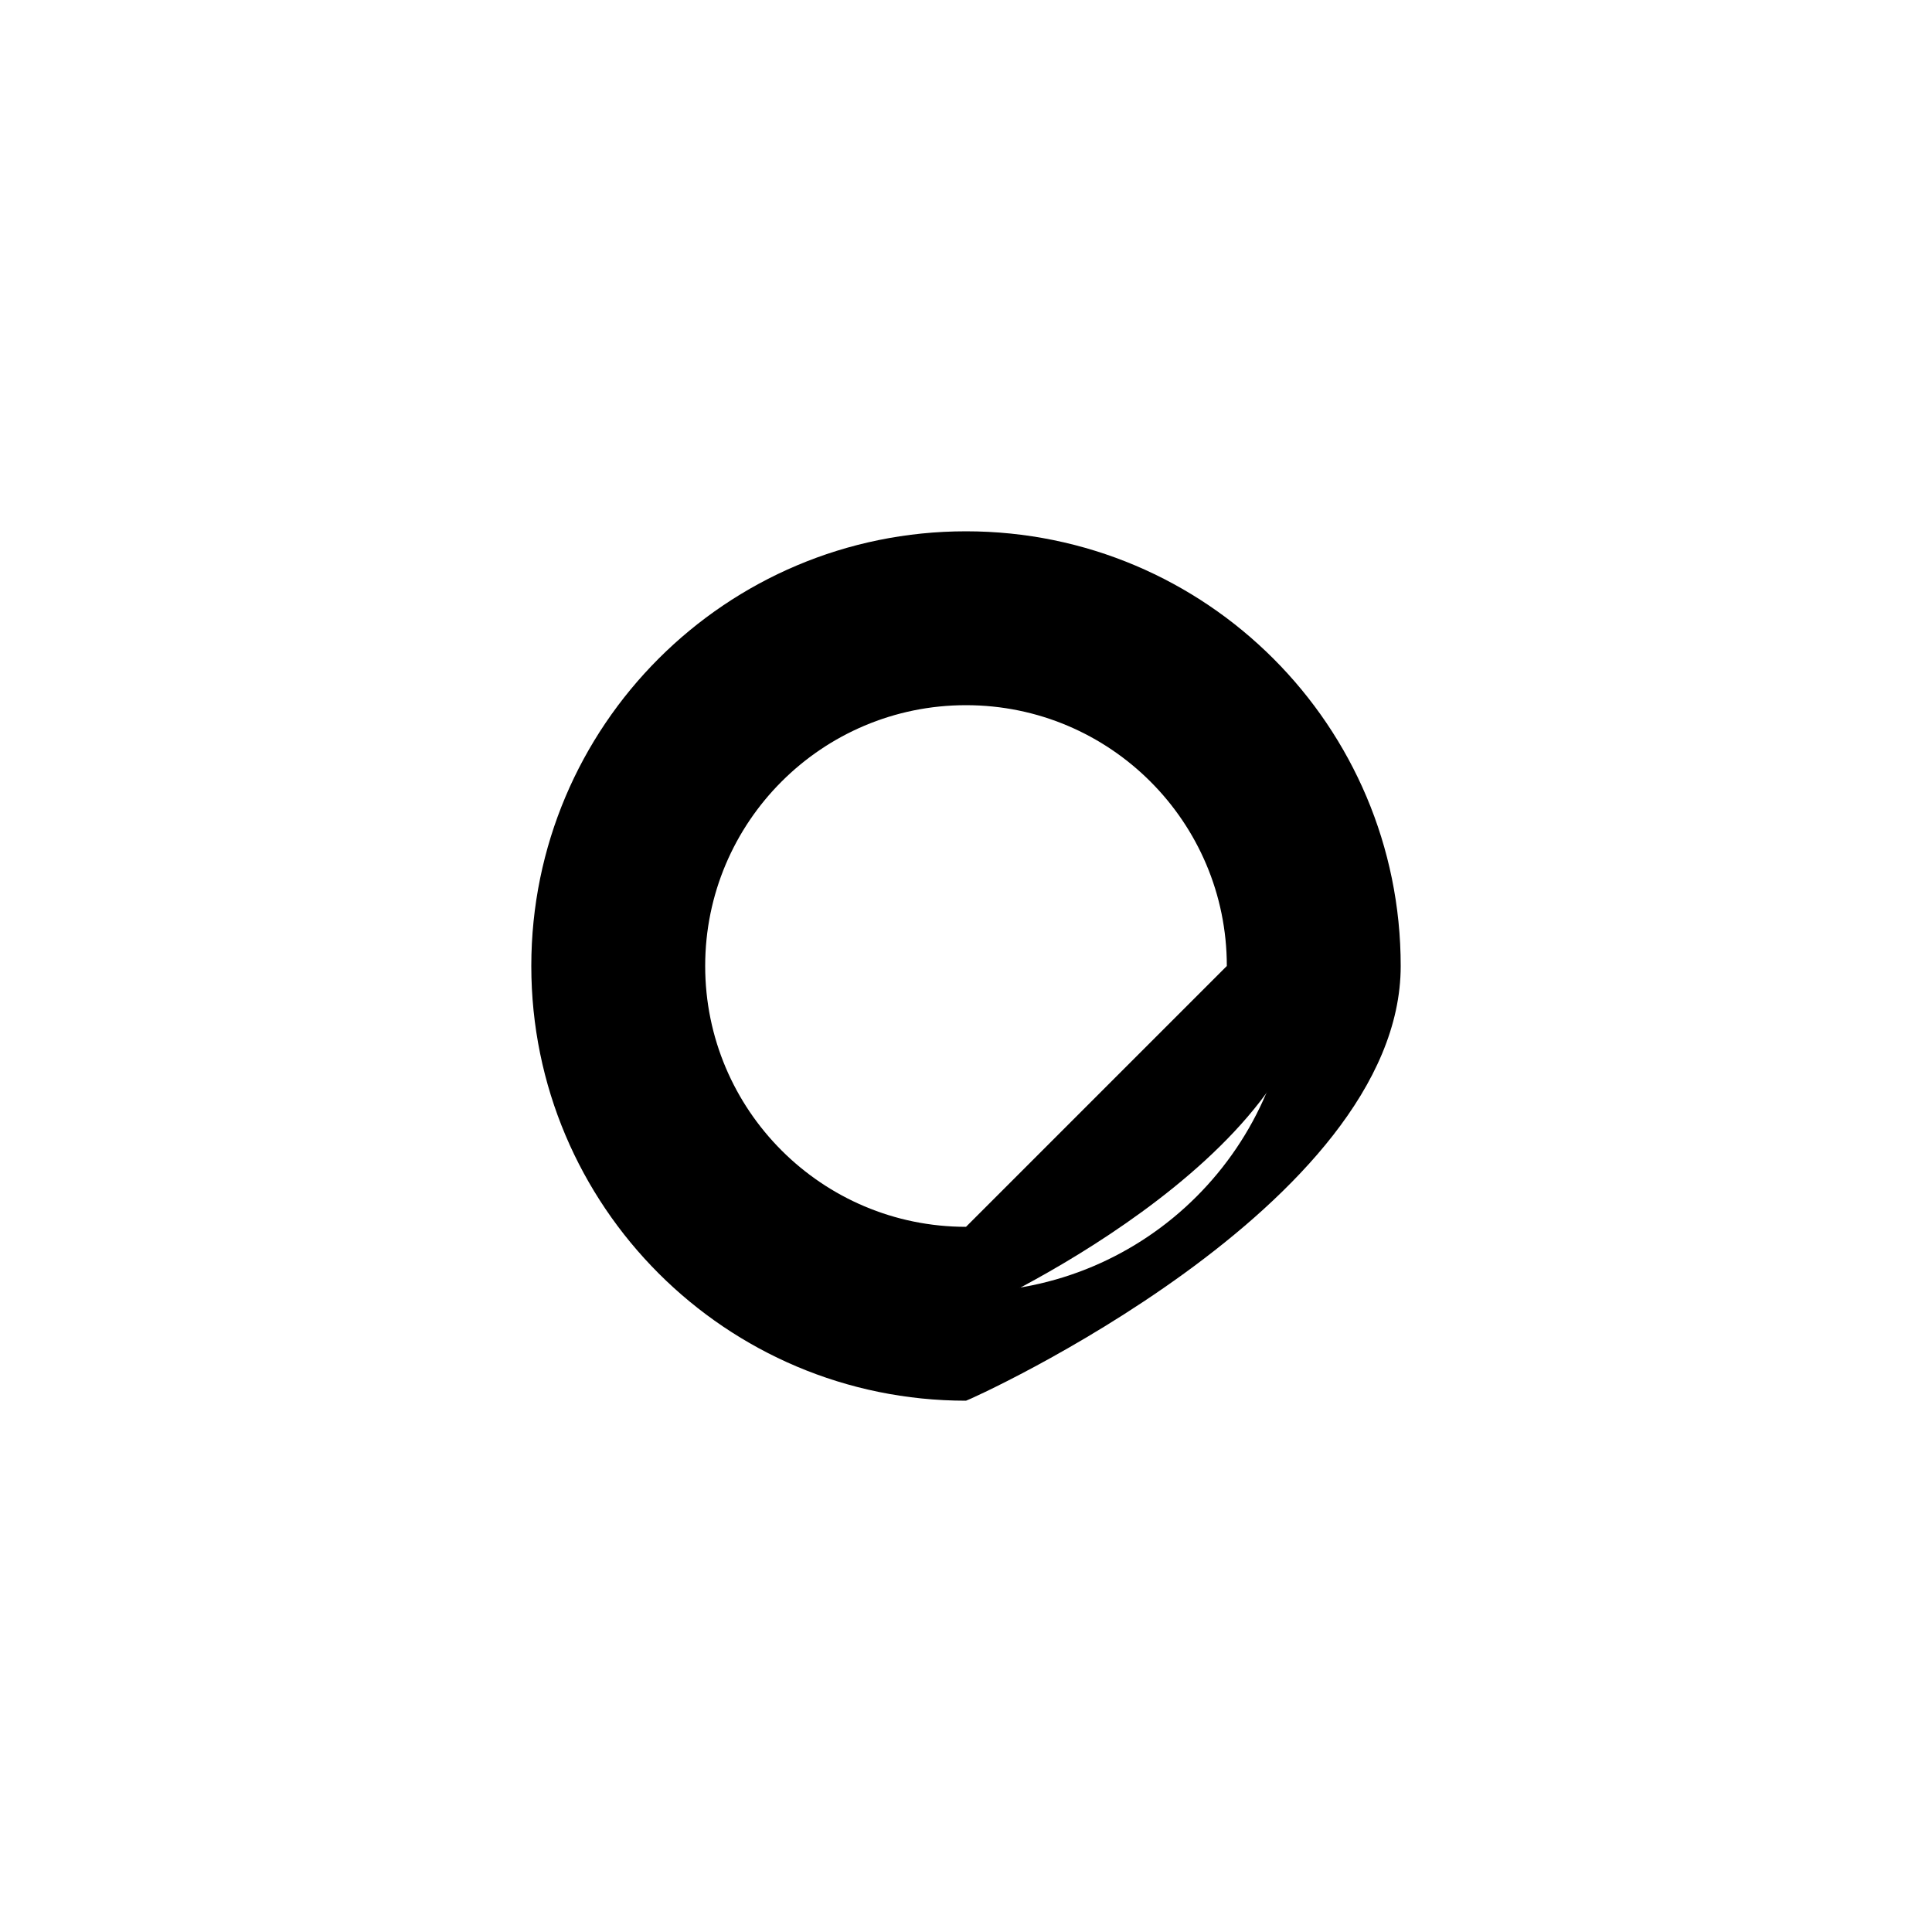
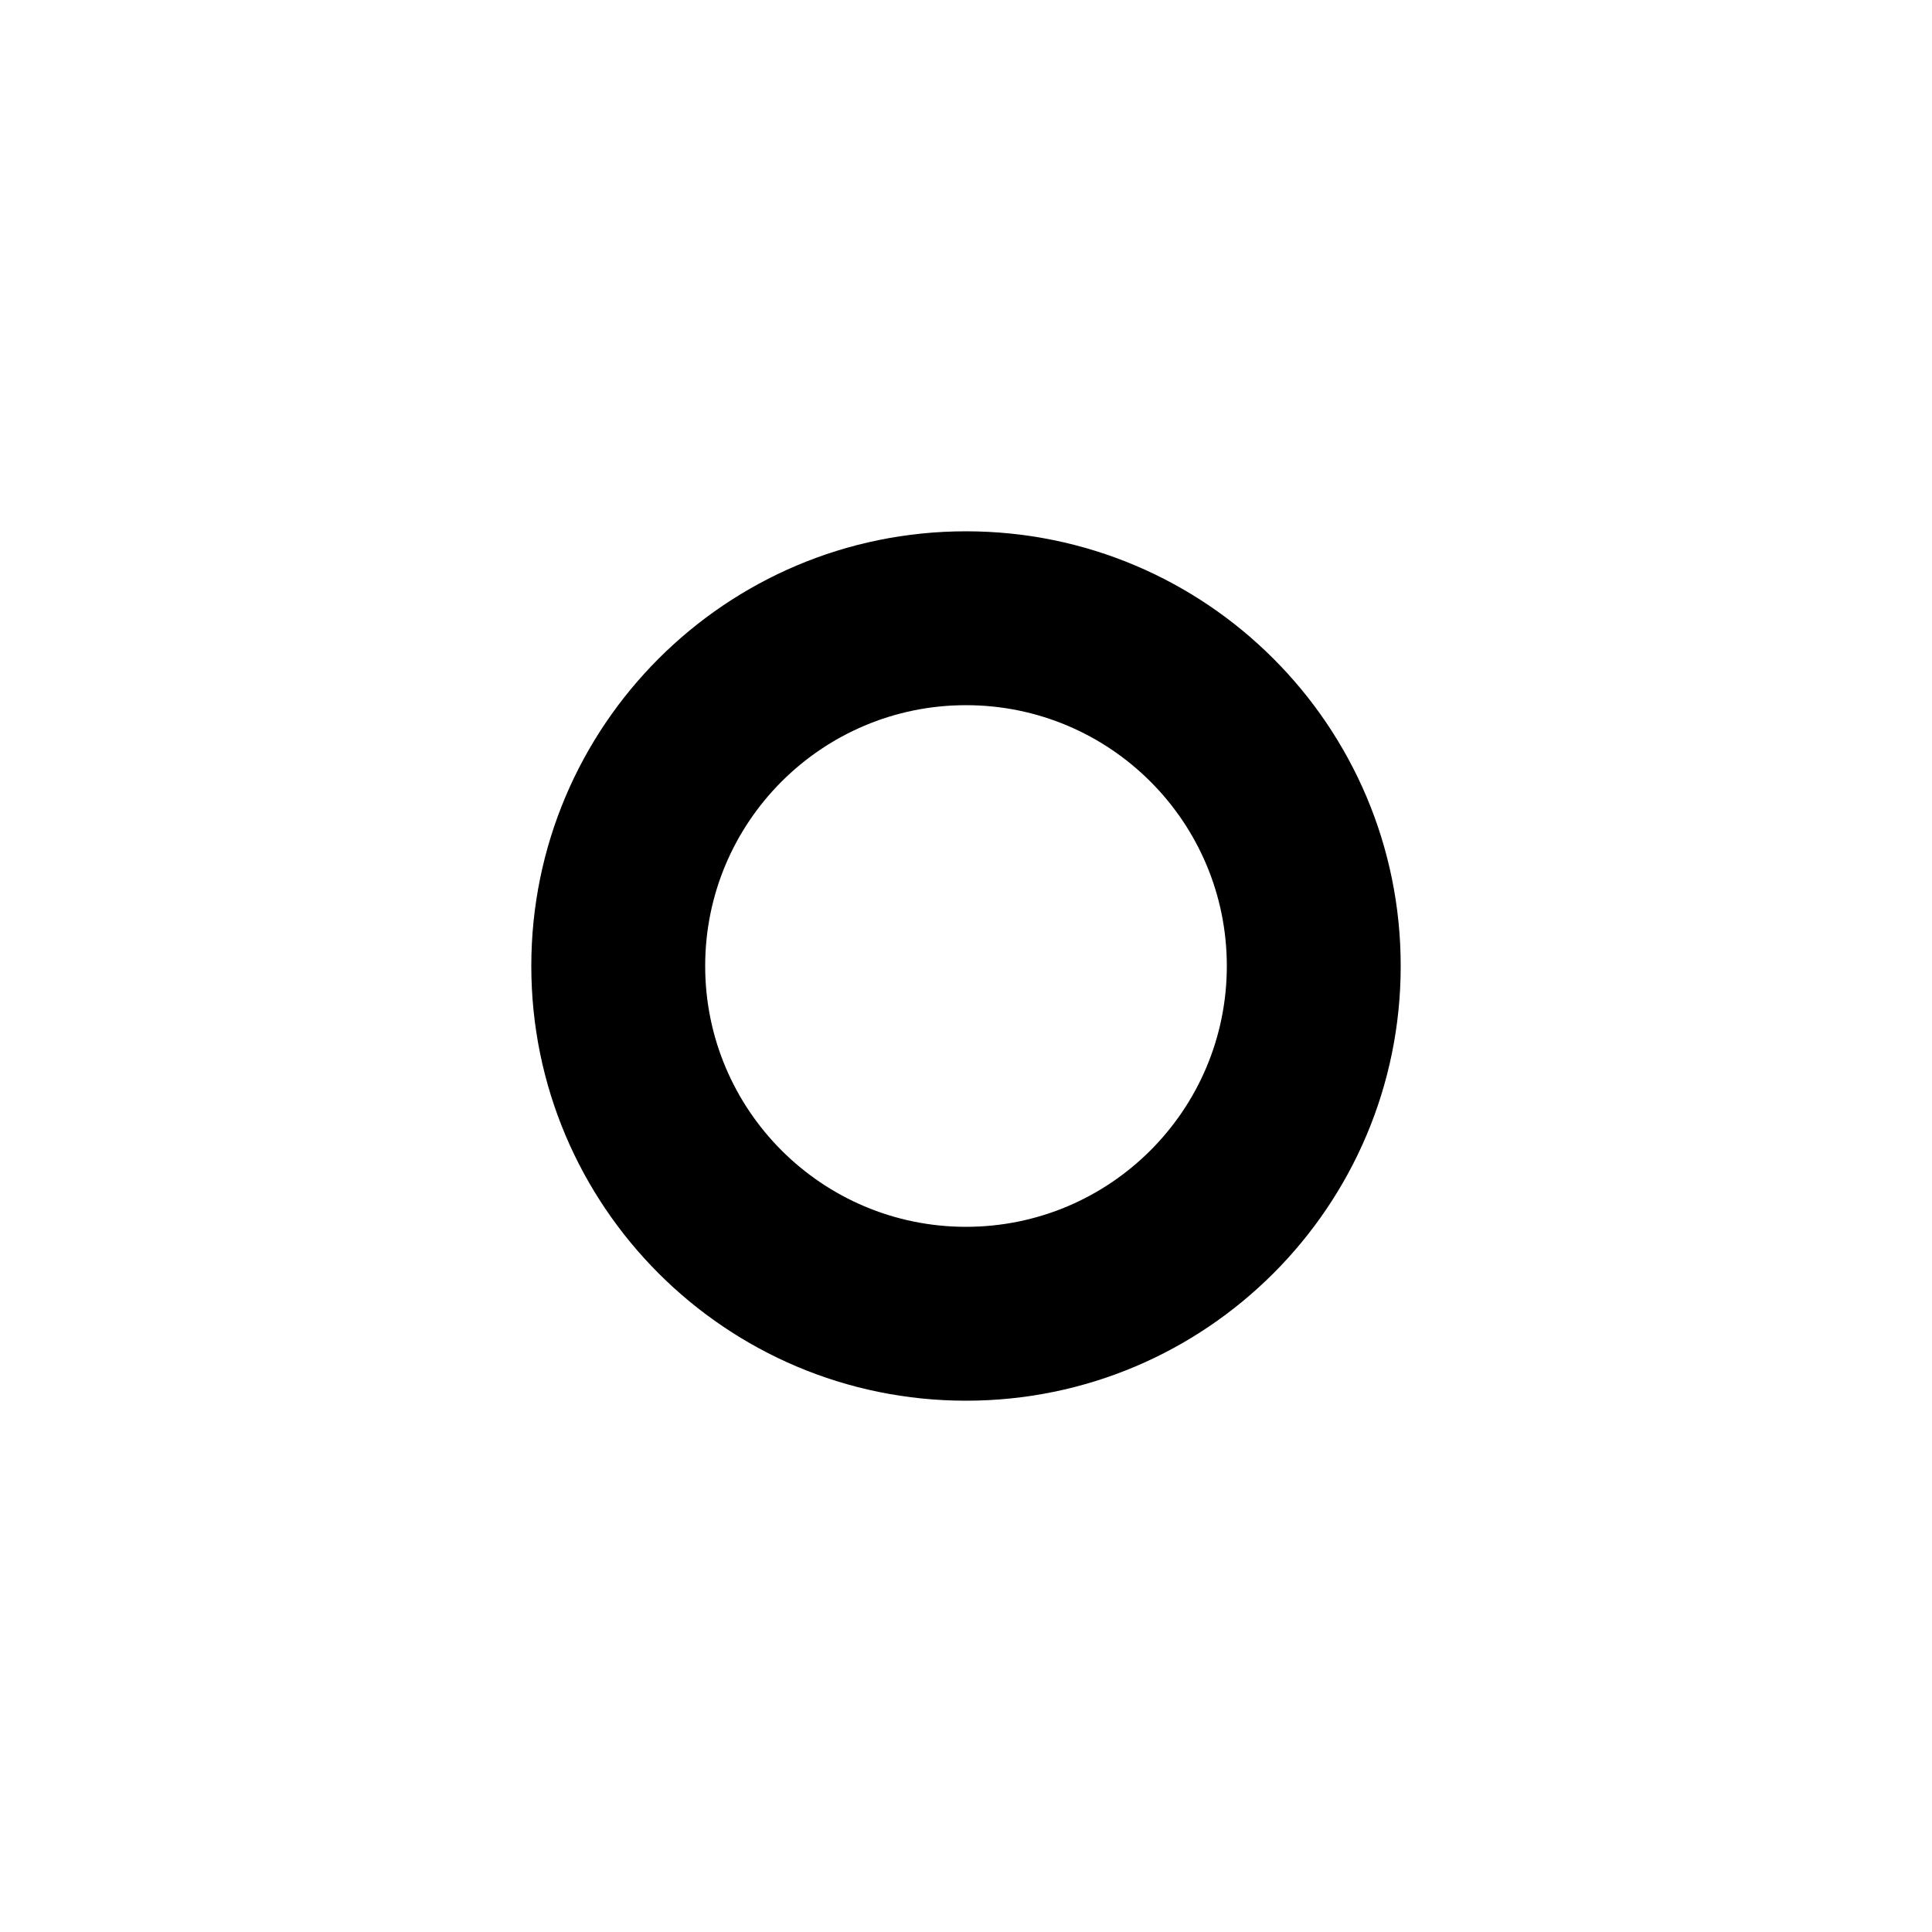
<svg viewBox="0 0 341.333 341.333">
-   <path d="m 170.667,93.867 c -42.416,0 -76.8,34.385 -76.8,76.8 0,42.416 34.385,76.8 76.8,76.8.416,0 76.8,-34.385 76.8,-76.8 0,-42.416 -34.385,-76.8 -76.8,-76.8 z m 0,134.4 c-31.811,0 -57.6,-25.789 -57.6,-57.6 0,-31.811 25.789,-57.6 57.6,-57.6 31.811,0 57.6,25.789 57.6,57.6 0,31.811-25.789,57.6 -57.6,57.6 z" />
-   <path d="m 170.667,109.227 c -33.933,0 -61.44,27.508 -61.44,61.44 0,33.933 27.508,61.44 61.44,61.44.933,0 61.44,-27.508 61.44,-61.44 0,-33.933 -27.508,-61.44 -61.44,-61.44 z m 0,107.52 c-25.449,0 -46.08,-20.631 -46.08,-46.08 0,-25.449 20.631,-46.08 46.08,-46.08 25.449,0 46.08,20.631 46.08,46.080,25.449 -20.631,46.08 -46.08,46.08 z" />
+   <path d="m 170.667,93.867 c -42.416,0 -76.8,34.385 -76.8,76.8 0,42.416 34.385,76.8 76.8,76.8 42.416,0 76.8,-34.385 76.8,-76.8 0,-42.416 -34.385,-76.8 -76.8,-76.8 z m 0,134.4 c -31.811,0 -57.6,-25.789 -57.6,-57.6 0,-31.811 25.789,-57.6 57.6,-57.6 31.811,0 57.6,25.789 57.6,57.6 0,31.811 -25.789,57.6 -57.6,57.6 z" />
+   <path d="m 170.667,109.227 c -33.933,0 -61.44,27.508 -61.44,61.44 0,33.933 27.508,61.44 61.44,61.44 33.933,0 61.44,-27.508 61.44,-61.44 0,-33.933 -27.508,-61.44 -61.44,-61.44 z m 0,107.52 c -25.449,0 -46.08,-20.631 -46.08,-46.08 0,-25.449 20.631,-46.08 46.08,-46.08 25.449,0 46.08,20.631 46.08,46.08 0,25.449 -20.631,46.08 -46.08,46.08 z" />
</svg>
